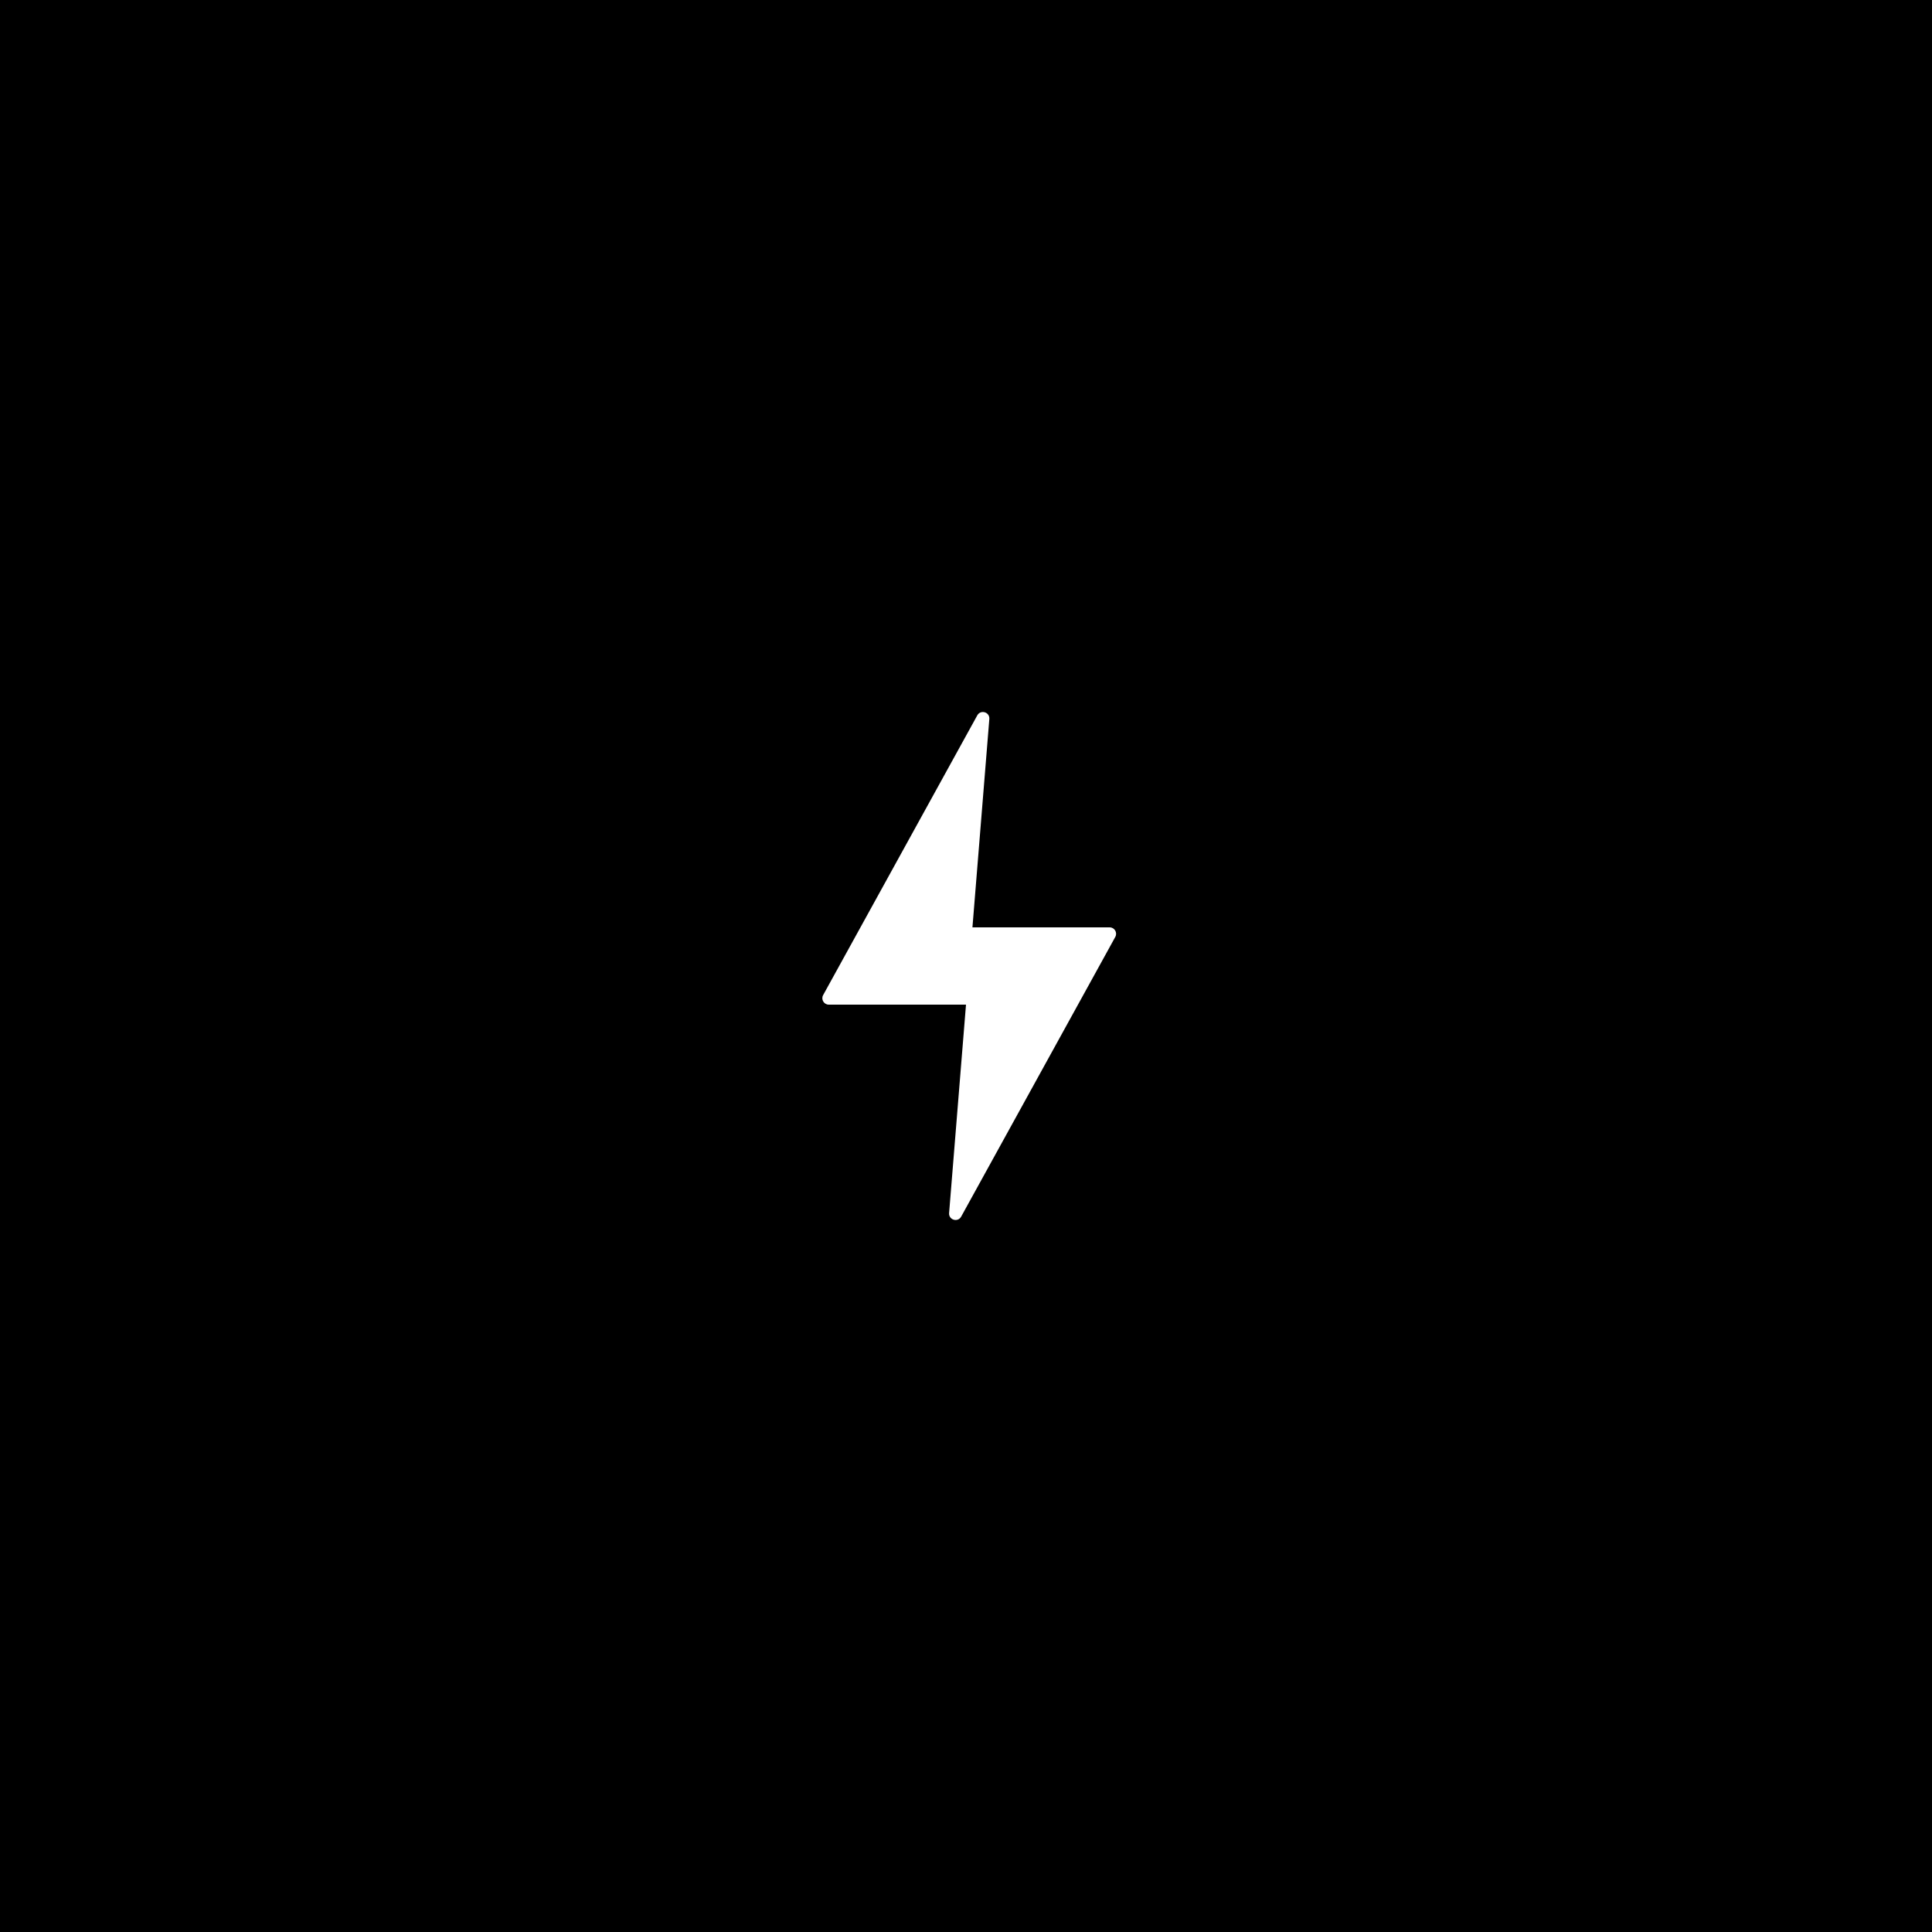
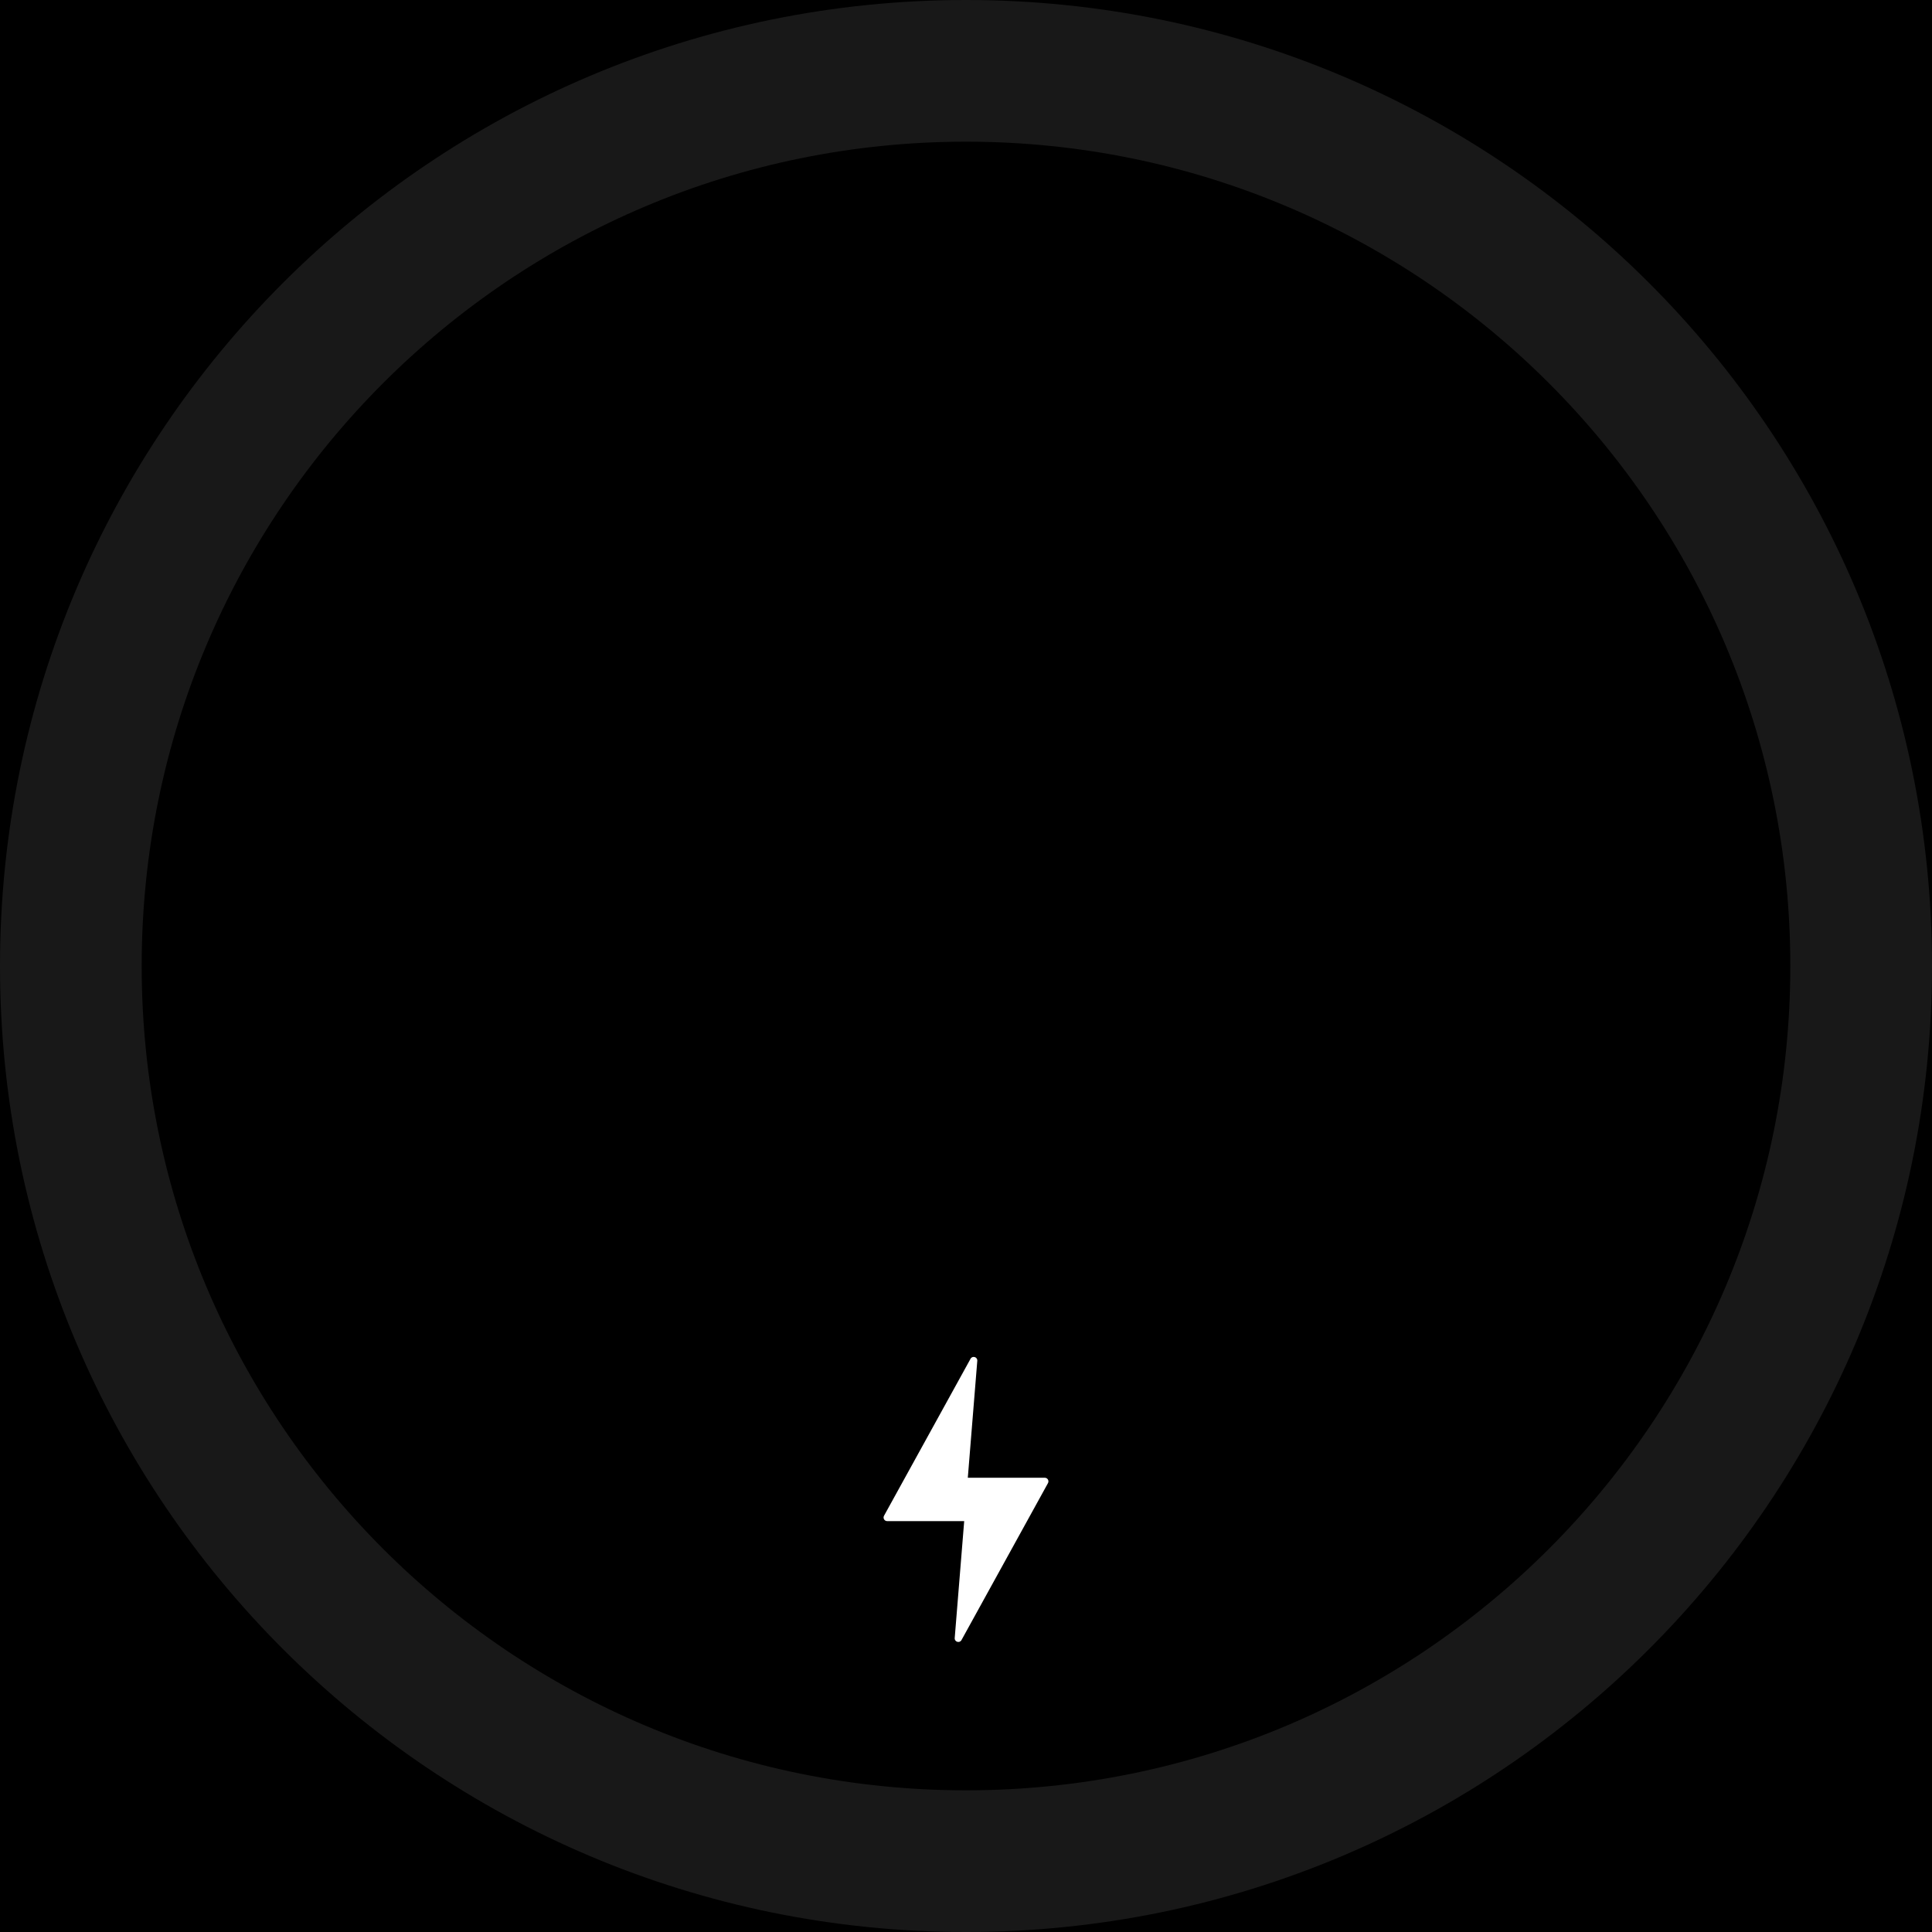
<svg xmlns="http://www.w3.org/2000/svg" width="300" height="300" viewBox="0 0 300 300" fill="none">
  <rect width="300" height="300" fill="black" />
+   <circle cx="150" cy="150" r="150" fill="#181818" />
  <circle cx="150" cy="150" r="128" fill="black" />
-   <path d="M173.183 145.483L149.249 188.918C148.729 189.862 147.29 189.429 147.377 188.355L150 156H128.693C127.932 156 127.45 155.184 127.817 154.517L151.751 111.082C152.271 110.138 153.71 110.571 153.623 111.645L151 144H172.307C173.068 144 173.55 144.816 173.183 145.483Z" fill="white" />
+   <path d="M162.73 230.297L149.298 254.672C149.006 255.202 148.199 254.959 148.247 254.357L149.72 236.199L137.762 236.199C137.336 236.199 137.064 235.742 137.27 235.367L150.703 210.992C150.995 210.462 151.802 210.705 151.753 211.307L150.281 229.465L162.238 229.465C162.665 229.465 162.935 229.922 162.73 230.297Z" fill="white" />
</svg>
